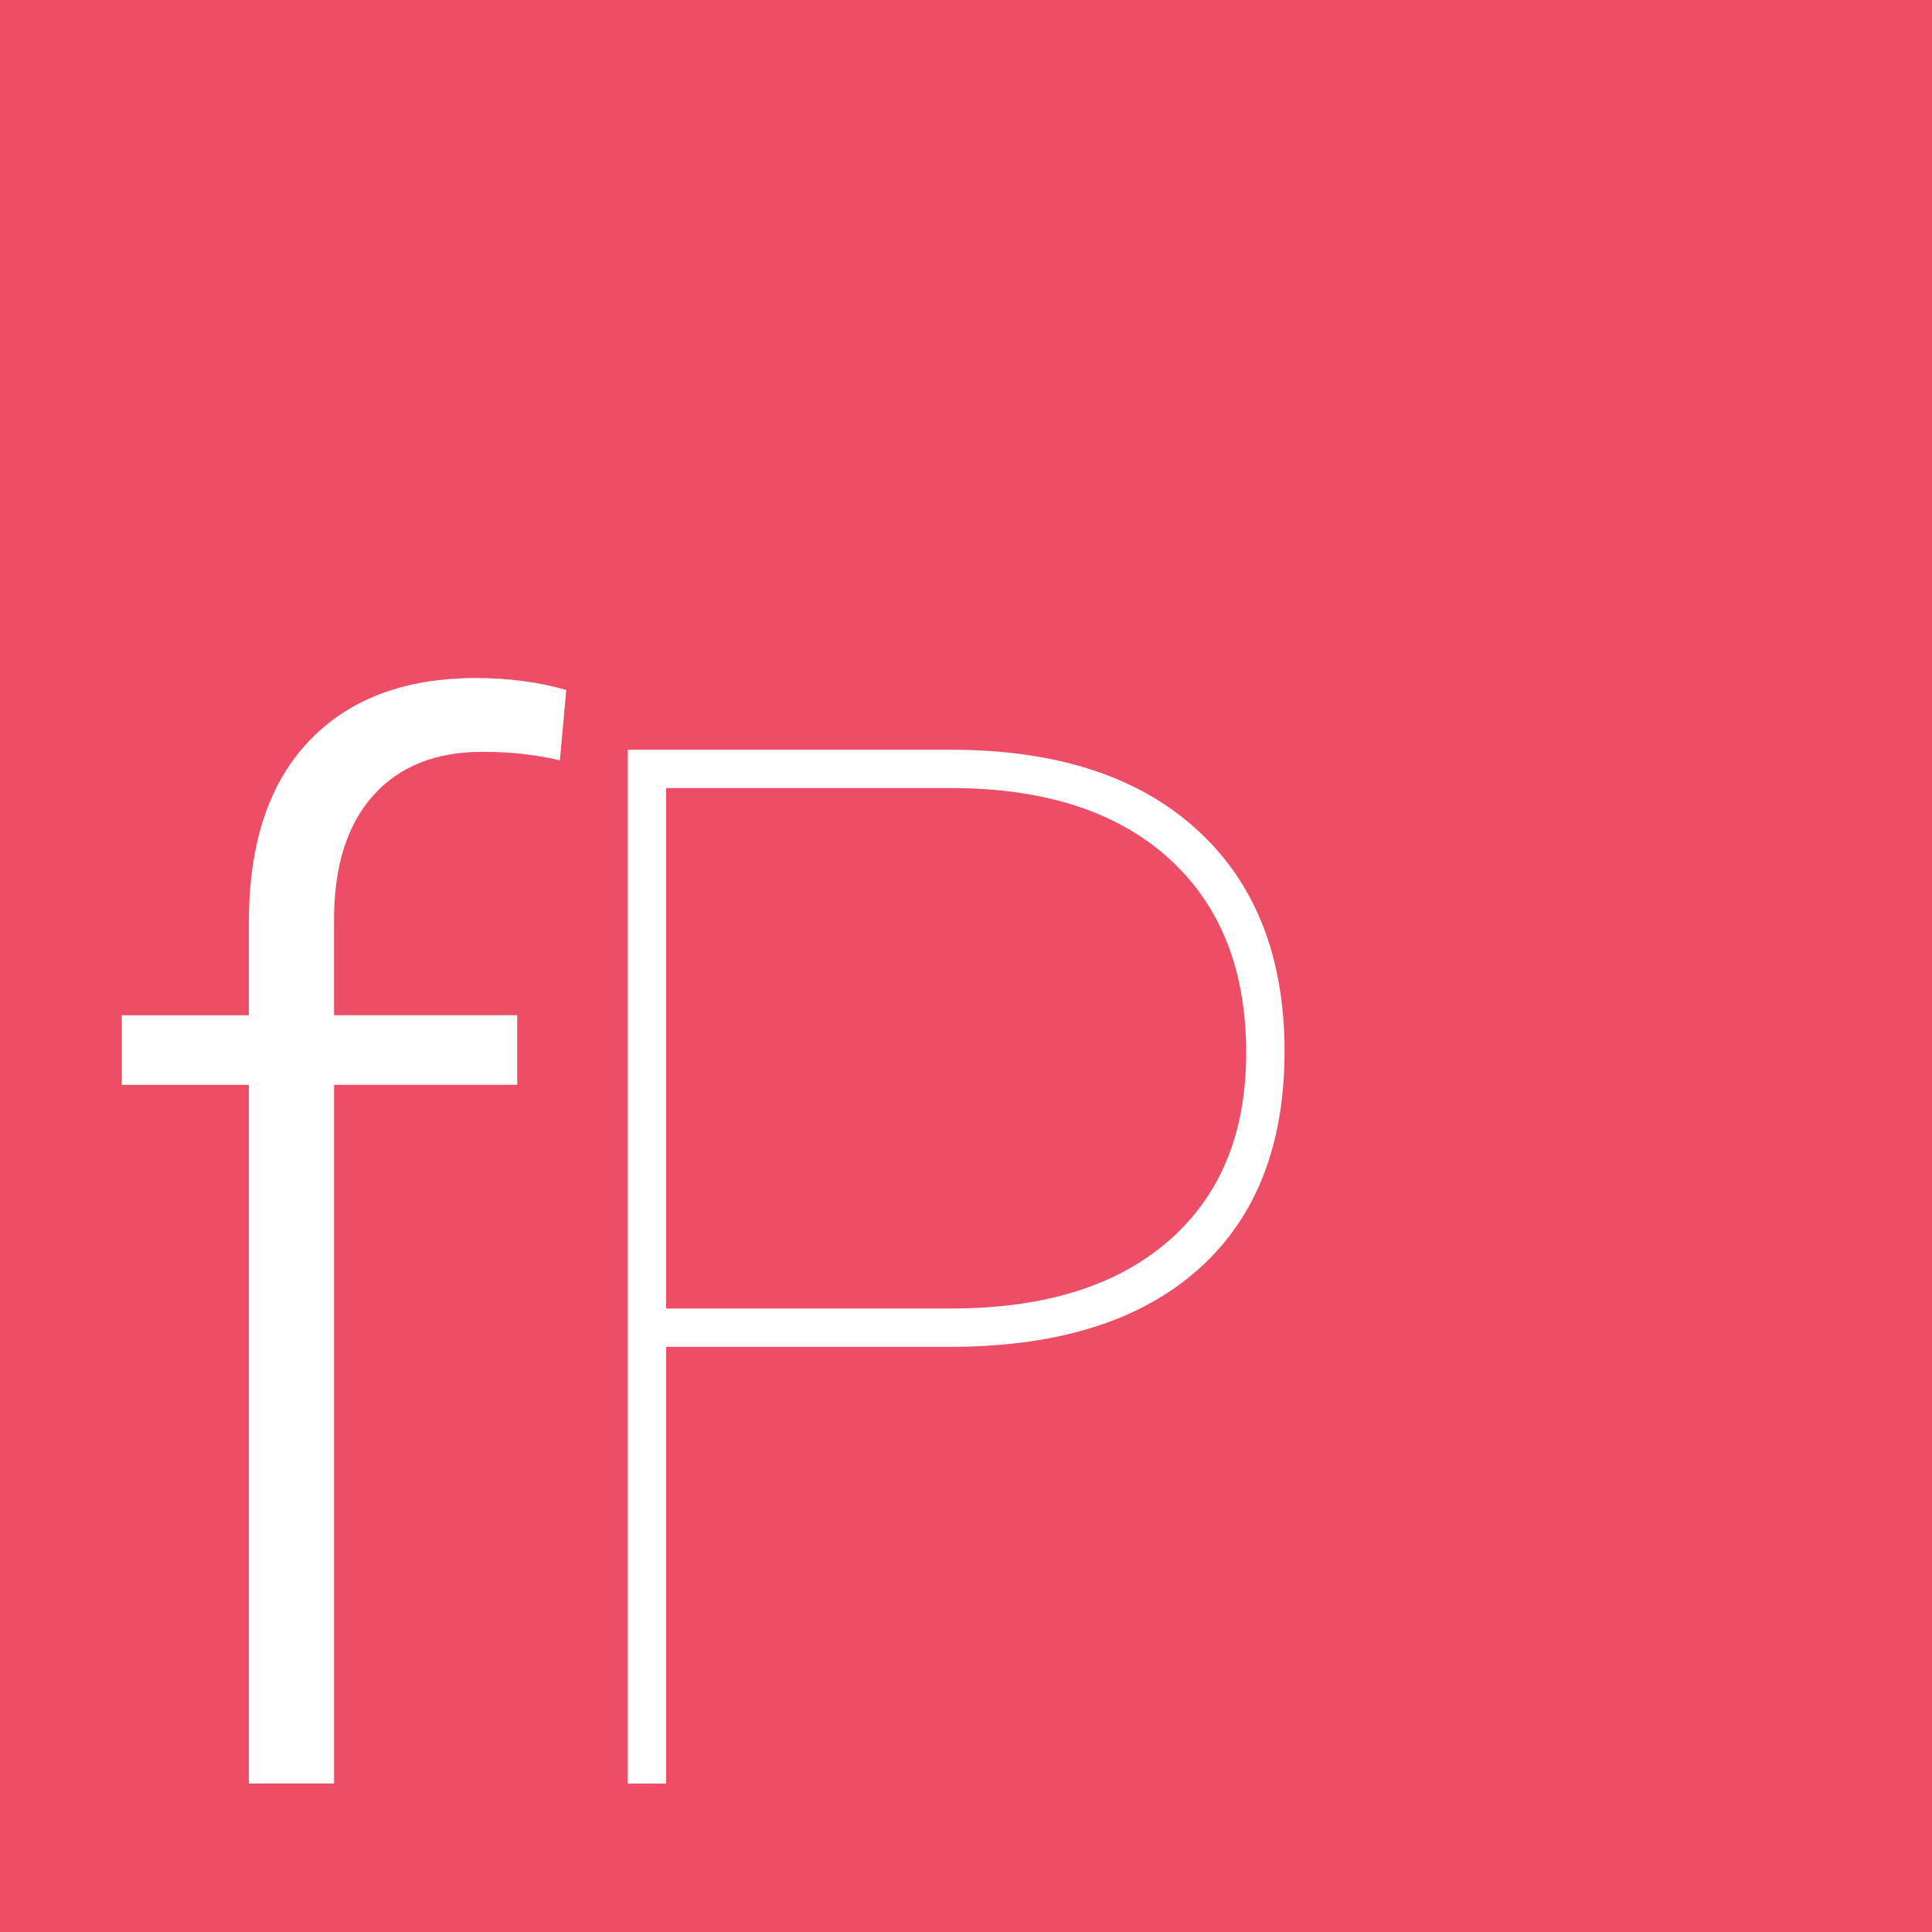
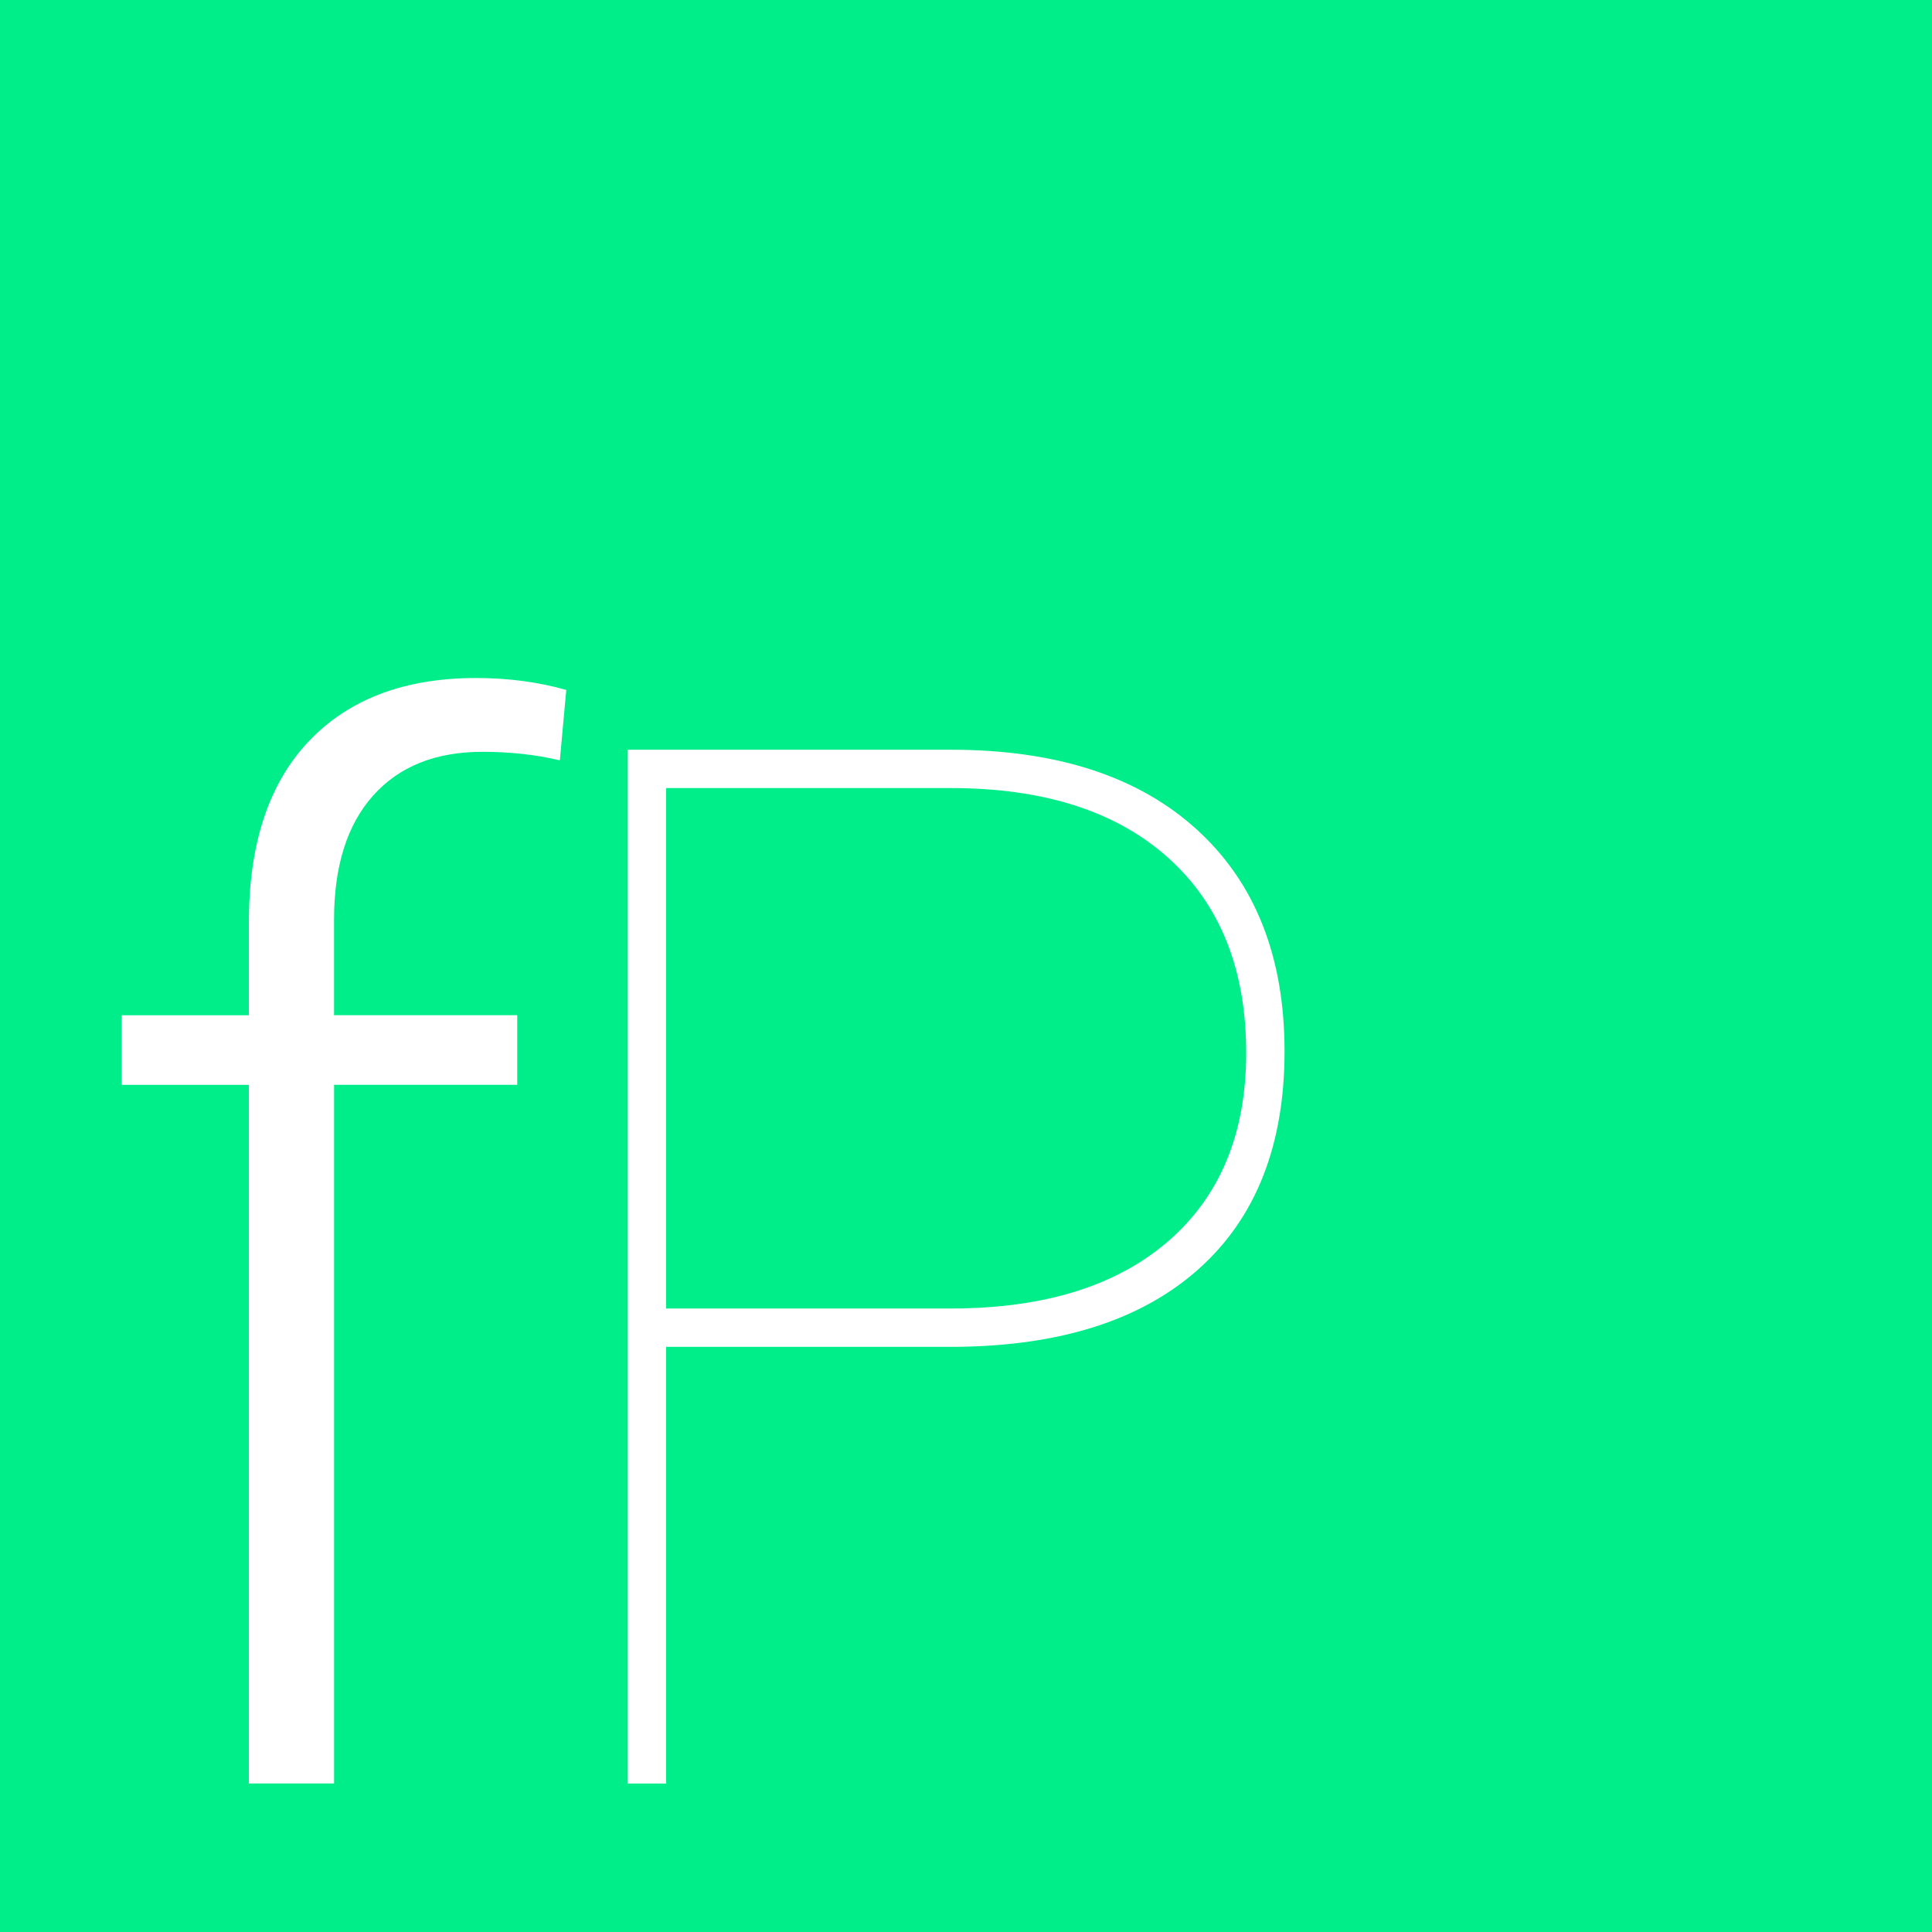
<svg xmlns="http://www.w3.org/2000/svg" version="1.1" id="Layer_1" x="0px" y="0px" width="50px" height="50px" viewBox="0 0 50 50" enable-background="new 0 0 50 50" xml:space="preserve">
  <g>
-     <path fill="#EE4D67" d="M0,0v50h50V0H0z M14.489,19.678c-0.613-0.147-1.28-0.221-2.003-0.221c-1.213,0-2.156,0.378-2.83,1.133   s-1.011,1.827-1.011,3.215v2.469h4.741v1.801h-4.74v18.081H6.441v-18.08H3.152v-1.801h3.289v-2.407   c0-2.033,0.517-3.595,1.553-4.686c1.035-1.09,2.477-1.635,4.327-1.635c0.833,0,1.611,0.103,2.334,0.309L14.489,19.678z    M31.029,32.835c-1.476,1.323-3.574,1.997-6.293,2.021h-7.497v11.301h-0.992V19.403h8.361c2.732,0,4.854,0.689,6.367,2.067   c1.513,1.378,2.269,3.292,2.269,5.742C33.243,29.637,32.505,31.512,31.029,32.835z" />
-     <path fill="#EE4D67" d="M24.607,20.395h-7.368v13.469h7.368c2.413,0,4.291-0.582,5.632-1.746c1.341-1.164,2.012-2.787,2.012-4.869   c0-2.156-0.671-3.837-2.012-5.044C28.897,20.998,27.02,20.395,24.607,20.395z" />
+     <path fill="#00EE8A" d="M0,0v50h50V0H0z M14.489,19.678c-0.613-0.147-1.28-0.221-2.003-0.221c-1.213,0-2.156,0.378-2.83,1.133   s-1.011,1.827-1.011,3.215v2.469h4.741v1.801h-4.74v18.081H6.441v-18.08H3.152v-1.801h3.289v-2.407   c0-2.033,0.517-3.595,1.553-4.686c1.035-1.09,2.477-1.635,4.327-1.635c0.833,0,1.611,0.103,2.334,0.309L14.489,19.678z    M31.029,32.835c-1.476,1.323-3.574,1.997-6.293,2.021h-7.497v11.301h-0.992V19.403h8.361c2.732,0,4.854,0.689,6.367,2.067   c1.513,1.378,2.269,3.292,2.269,5.742C33.243,29.637,32.505,31.512,31.029,32.835z" />
+     <path fill="#00EE8A" d="M24.607,20.395h-7.368v13.469h7.368c2.413,0,4.291-0.582,5.632-1.746c1.341-1.164,2.012-2.787,2.012-4.869   c0-2.156-0.671-3.837-2.012-5.044C28.897,20.998,27.02,20.395,24.607,20.395z" />
  </g>
</svg>
